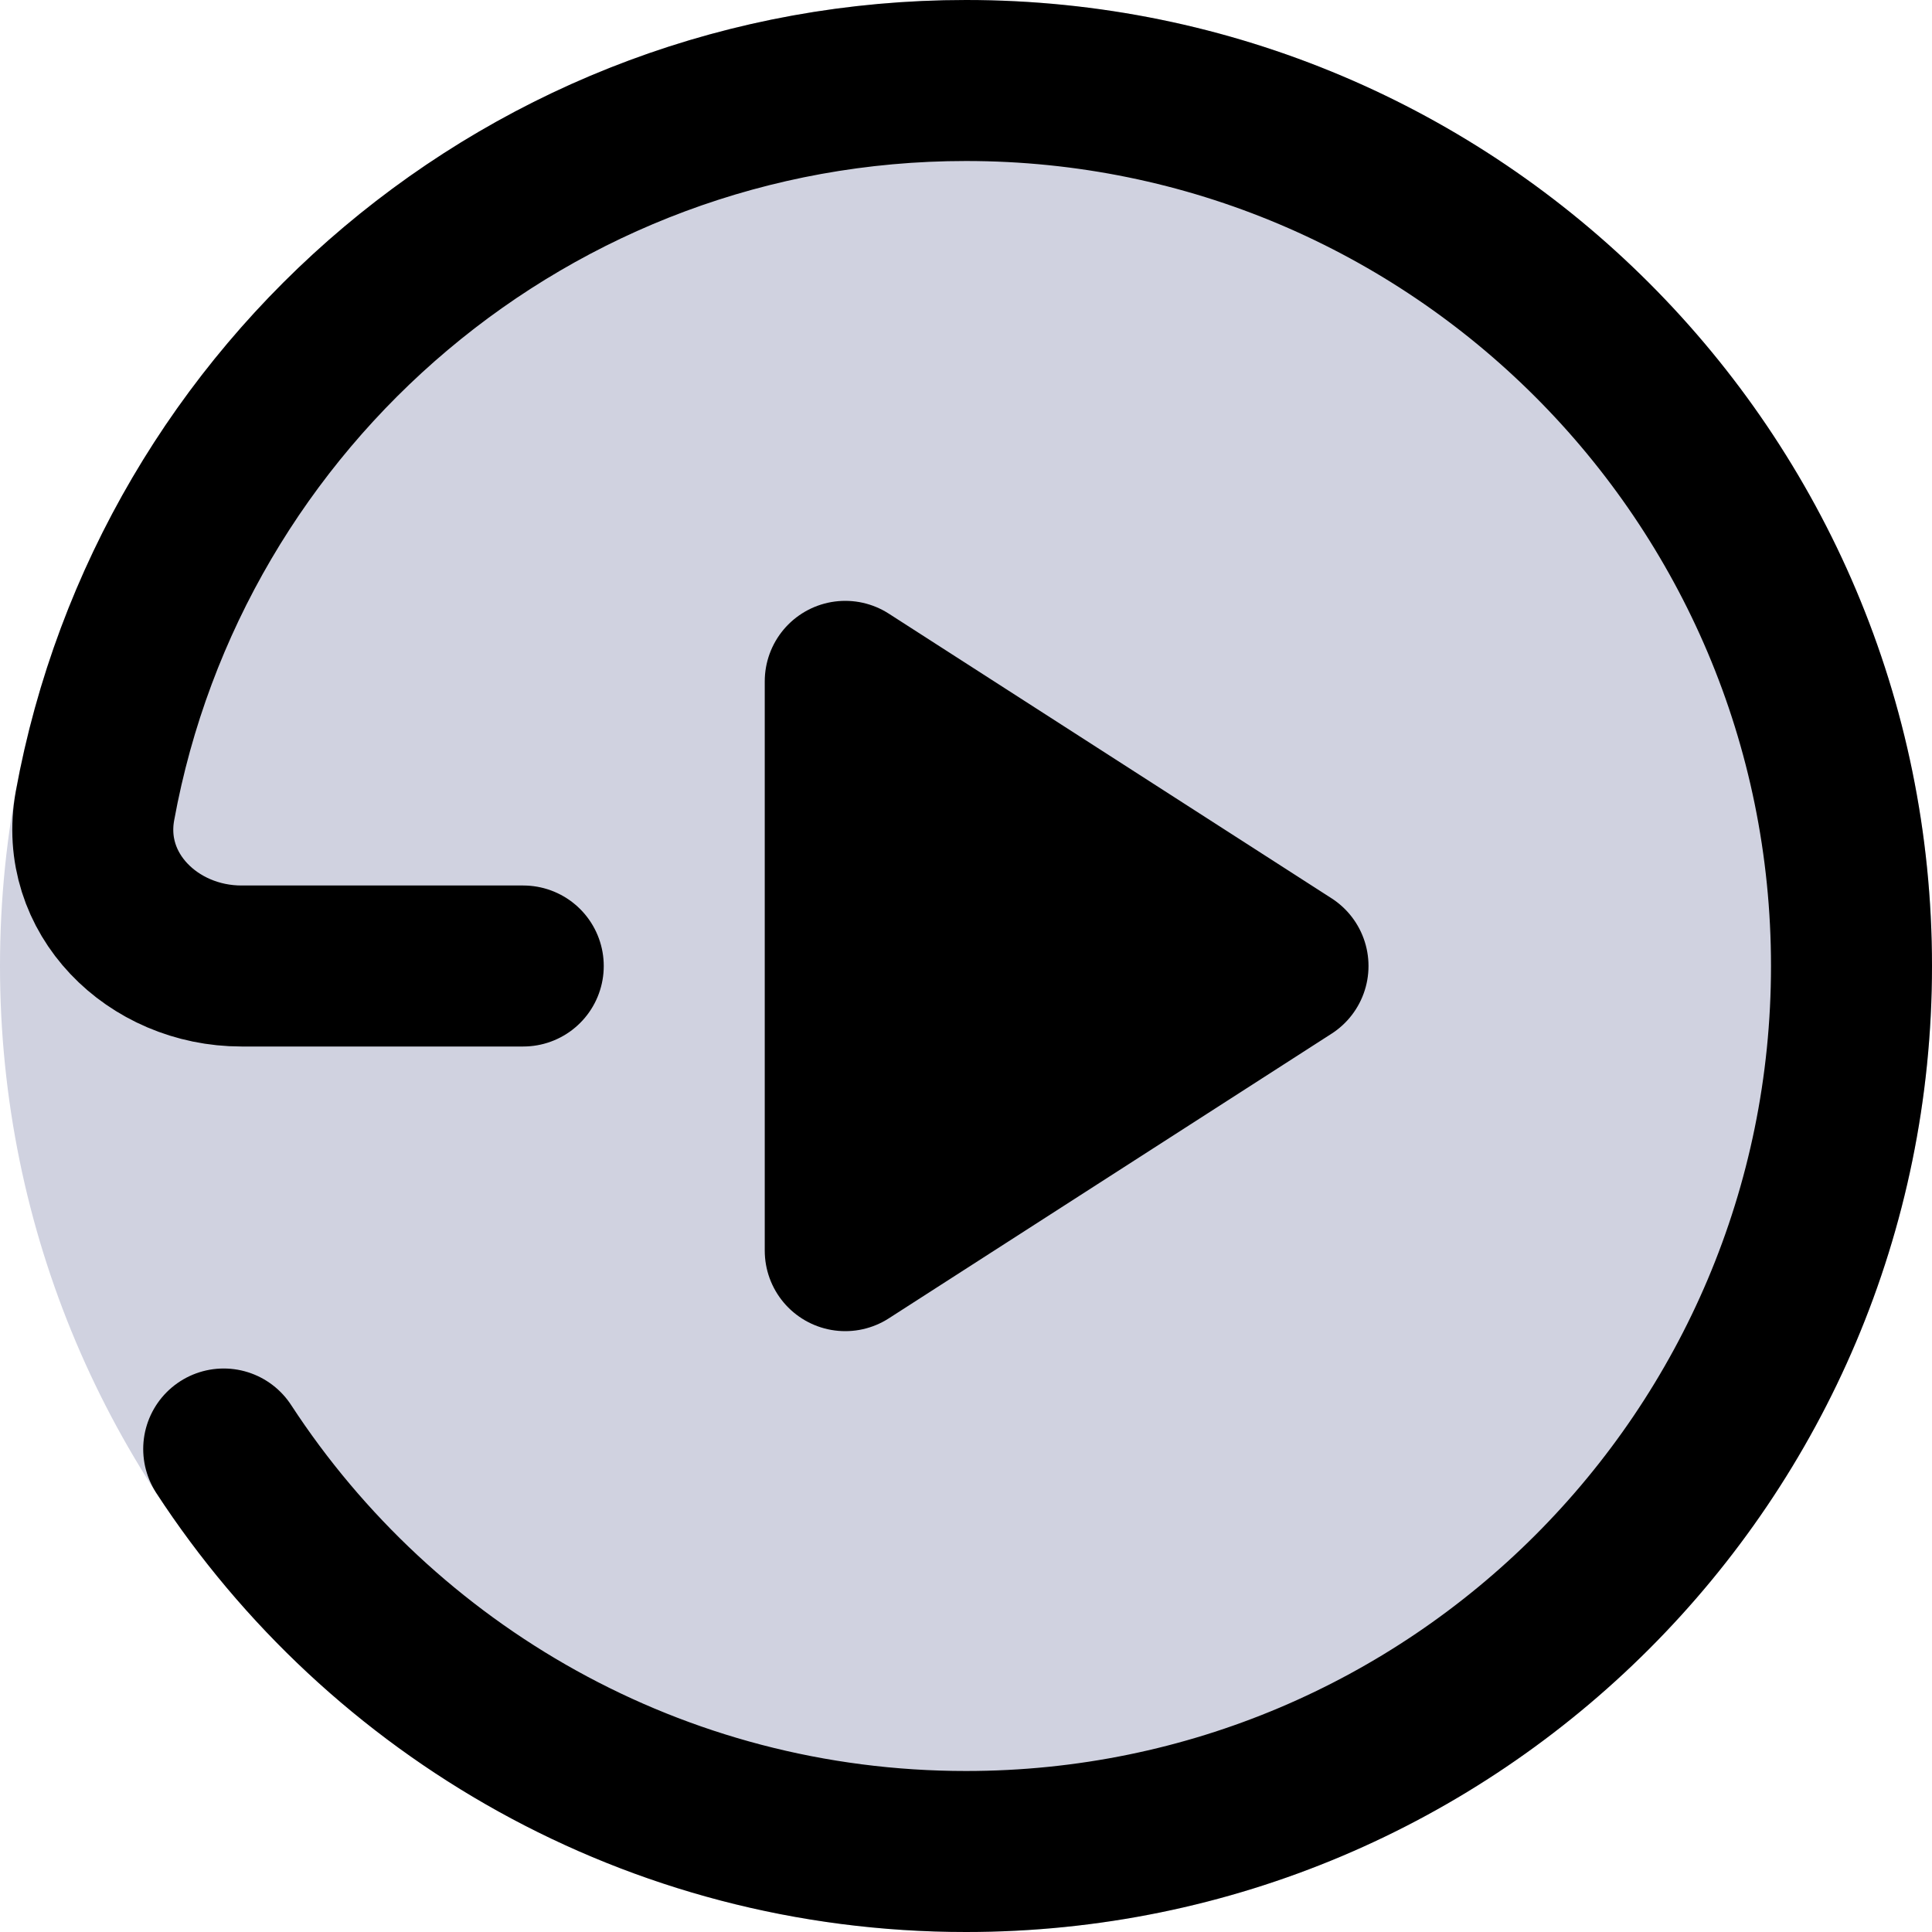
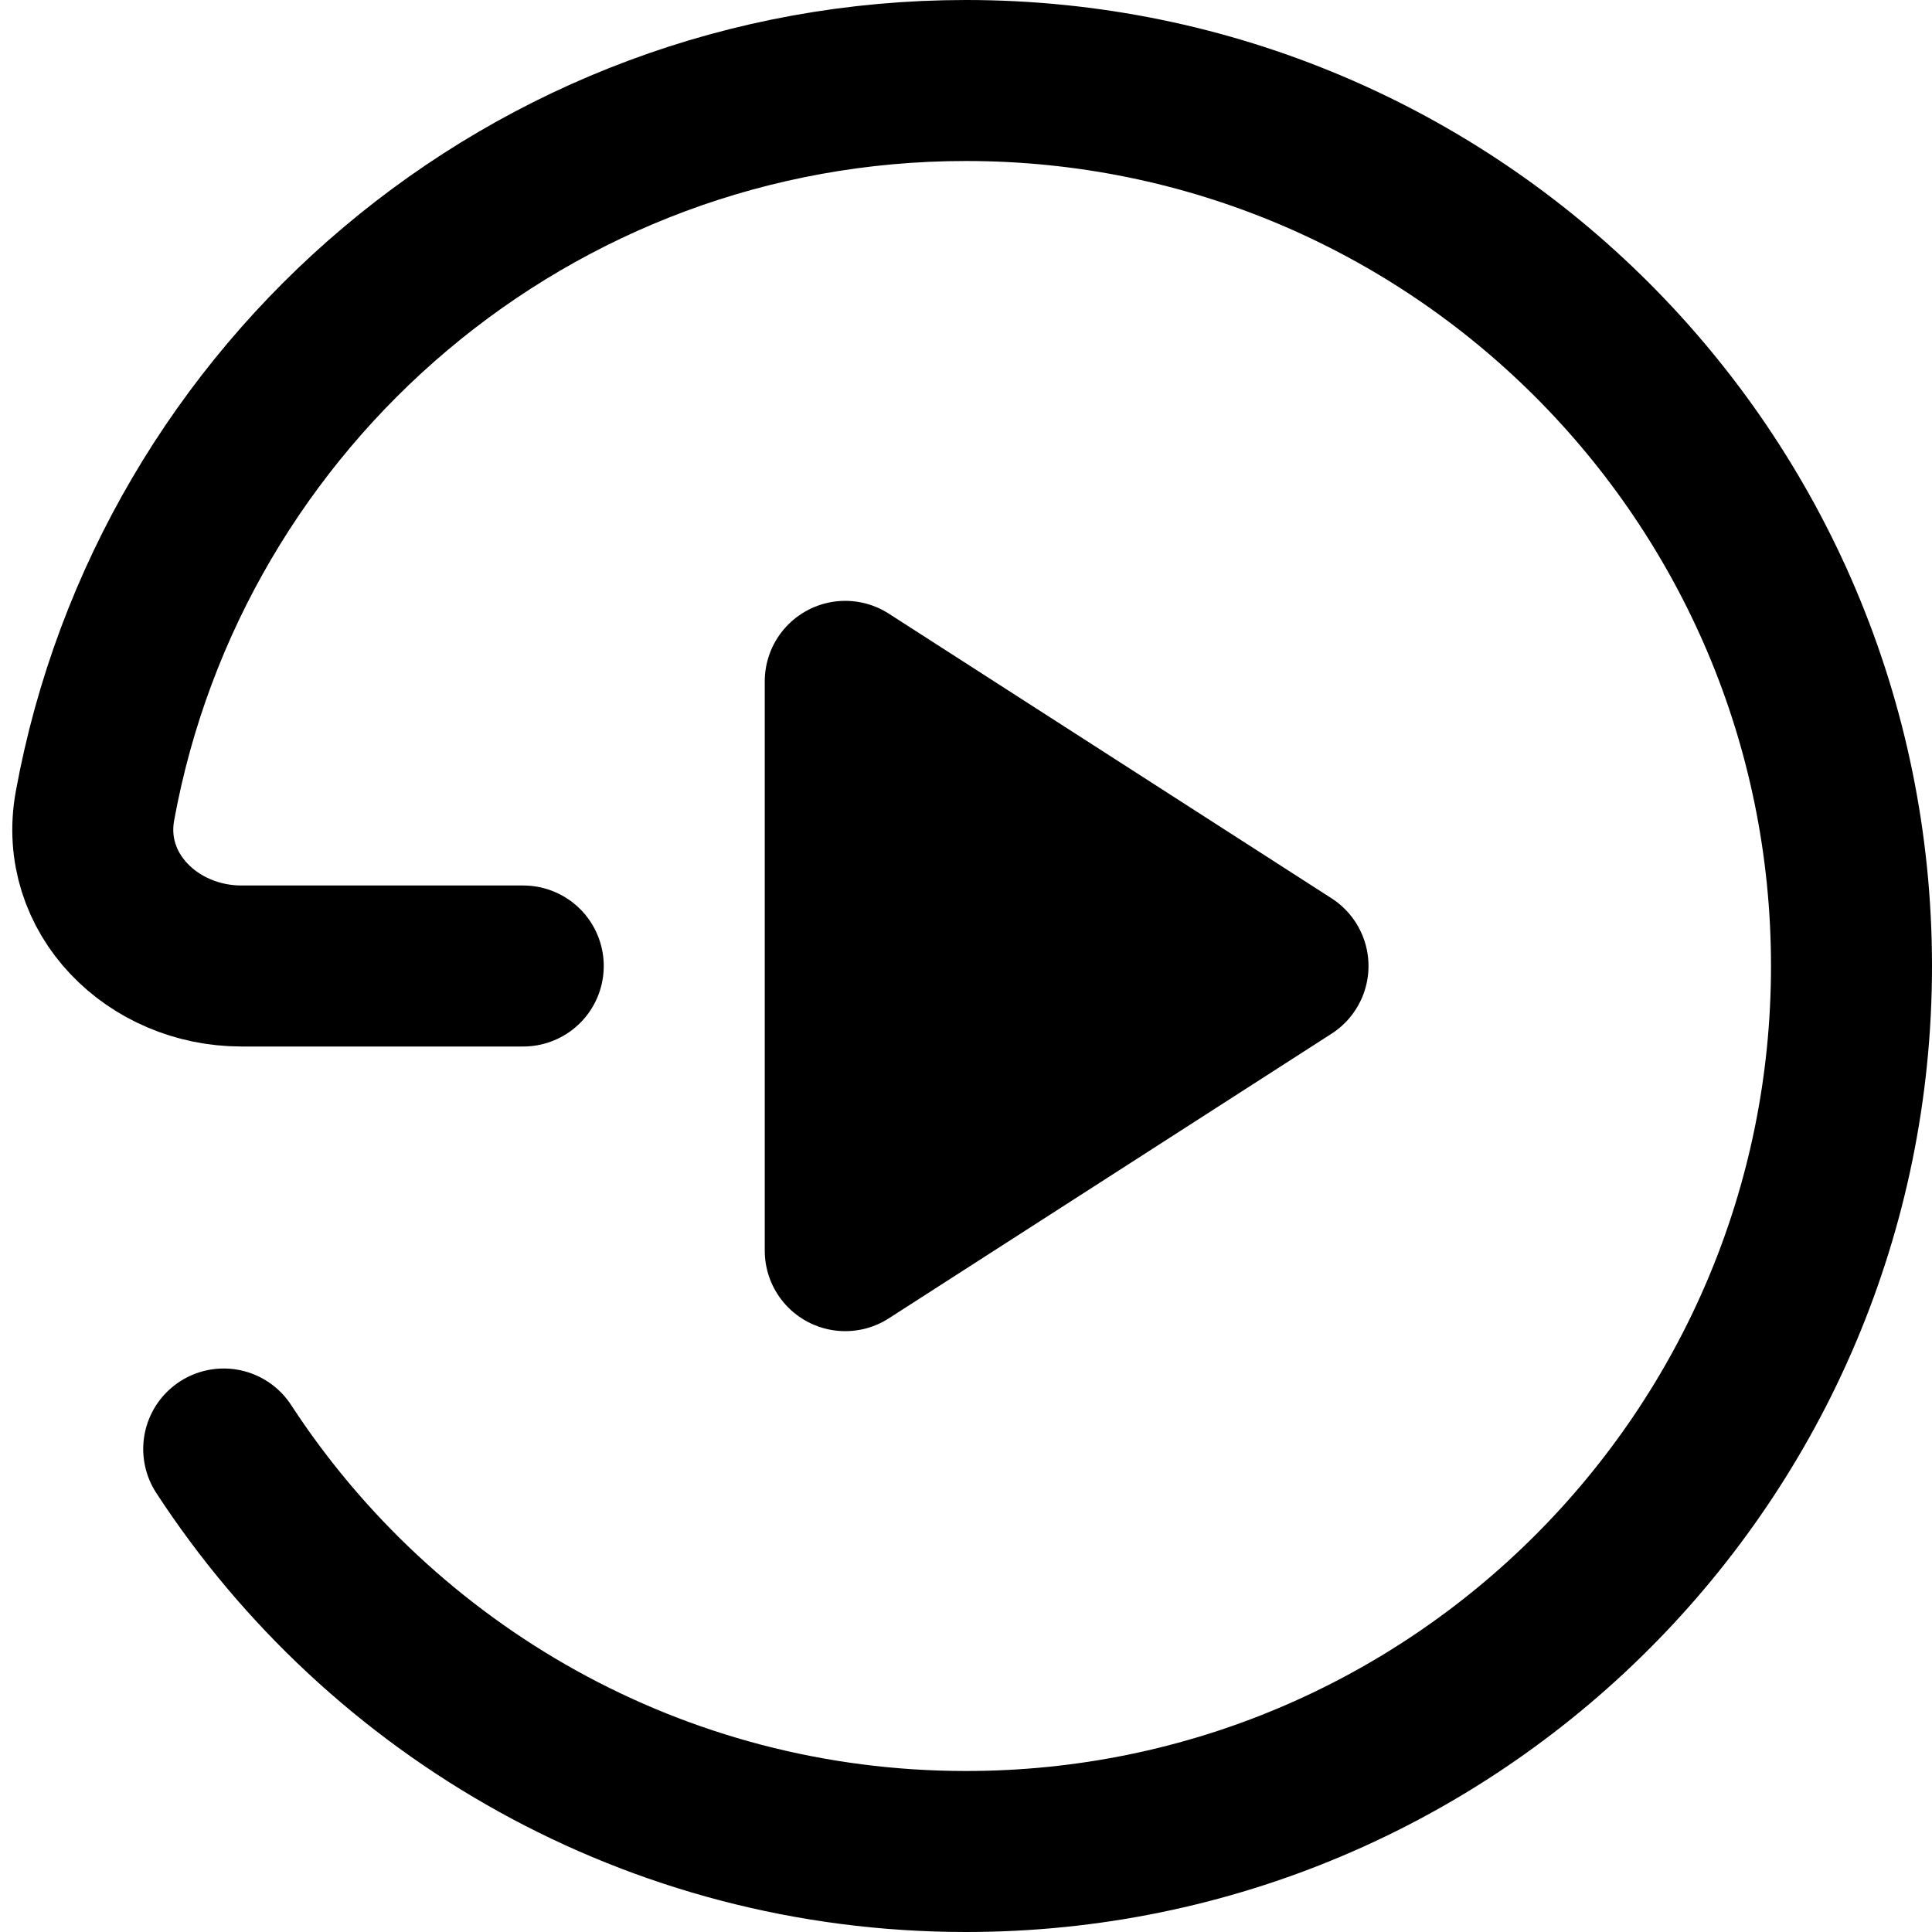
<svg xmlns="http://www.w3.org/2000/svg" viewBox="0 0 24 24" fill="none">
-   <circle cx="12" cy="12" r="12" fill="#D0D2E0" class="icon-light" />
+   <circle cx="12" cy="12" r="12" fill="transparent" class="icon-light" />
  <path d="M10.5 15.536V8.464L16 12L10.5 15.536Z" fill="currentColor" class="icon-dark" />
  <path d="M6.5 12H3C1.895 12 0.981 11.097 1.18 10.01C2.116 4.885 6.604 1 12 1C18.075 1 23 5.925 23 12C23 18.075 18.075 23 12 23C8.138 23 4.742 21.01 2.779 18M10.5 15.536V8.464L16 12L10.5 15.536Z" stroke="currentColor" stroke-width="2" stroke-linecap="round" stroke-linejoin="round" class="icon-dark" />
</svg>
